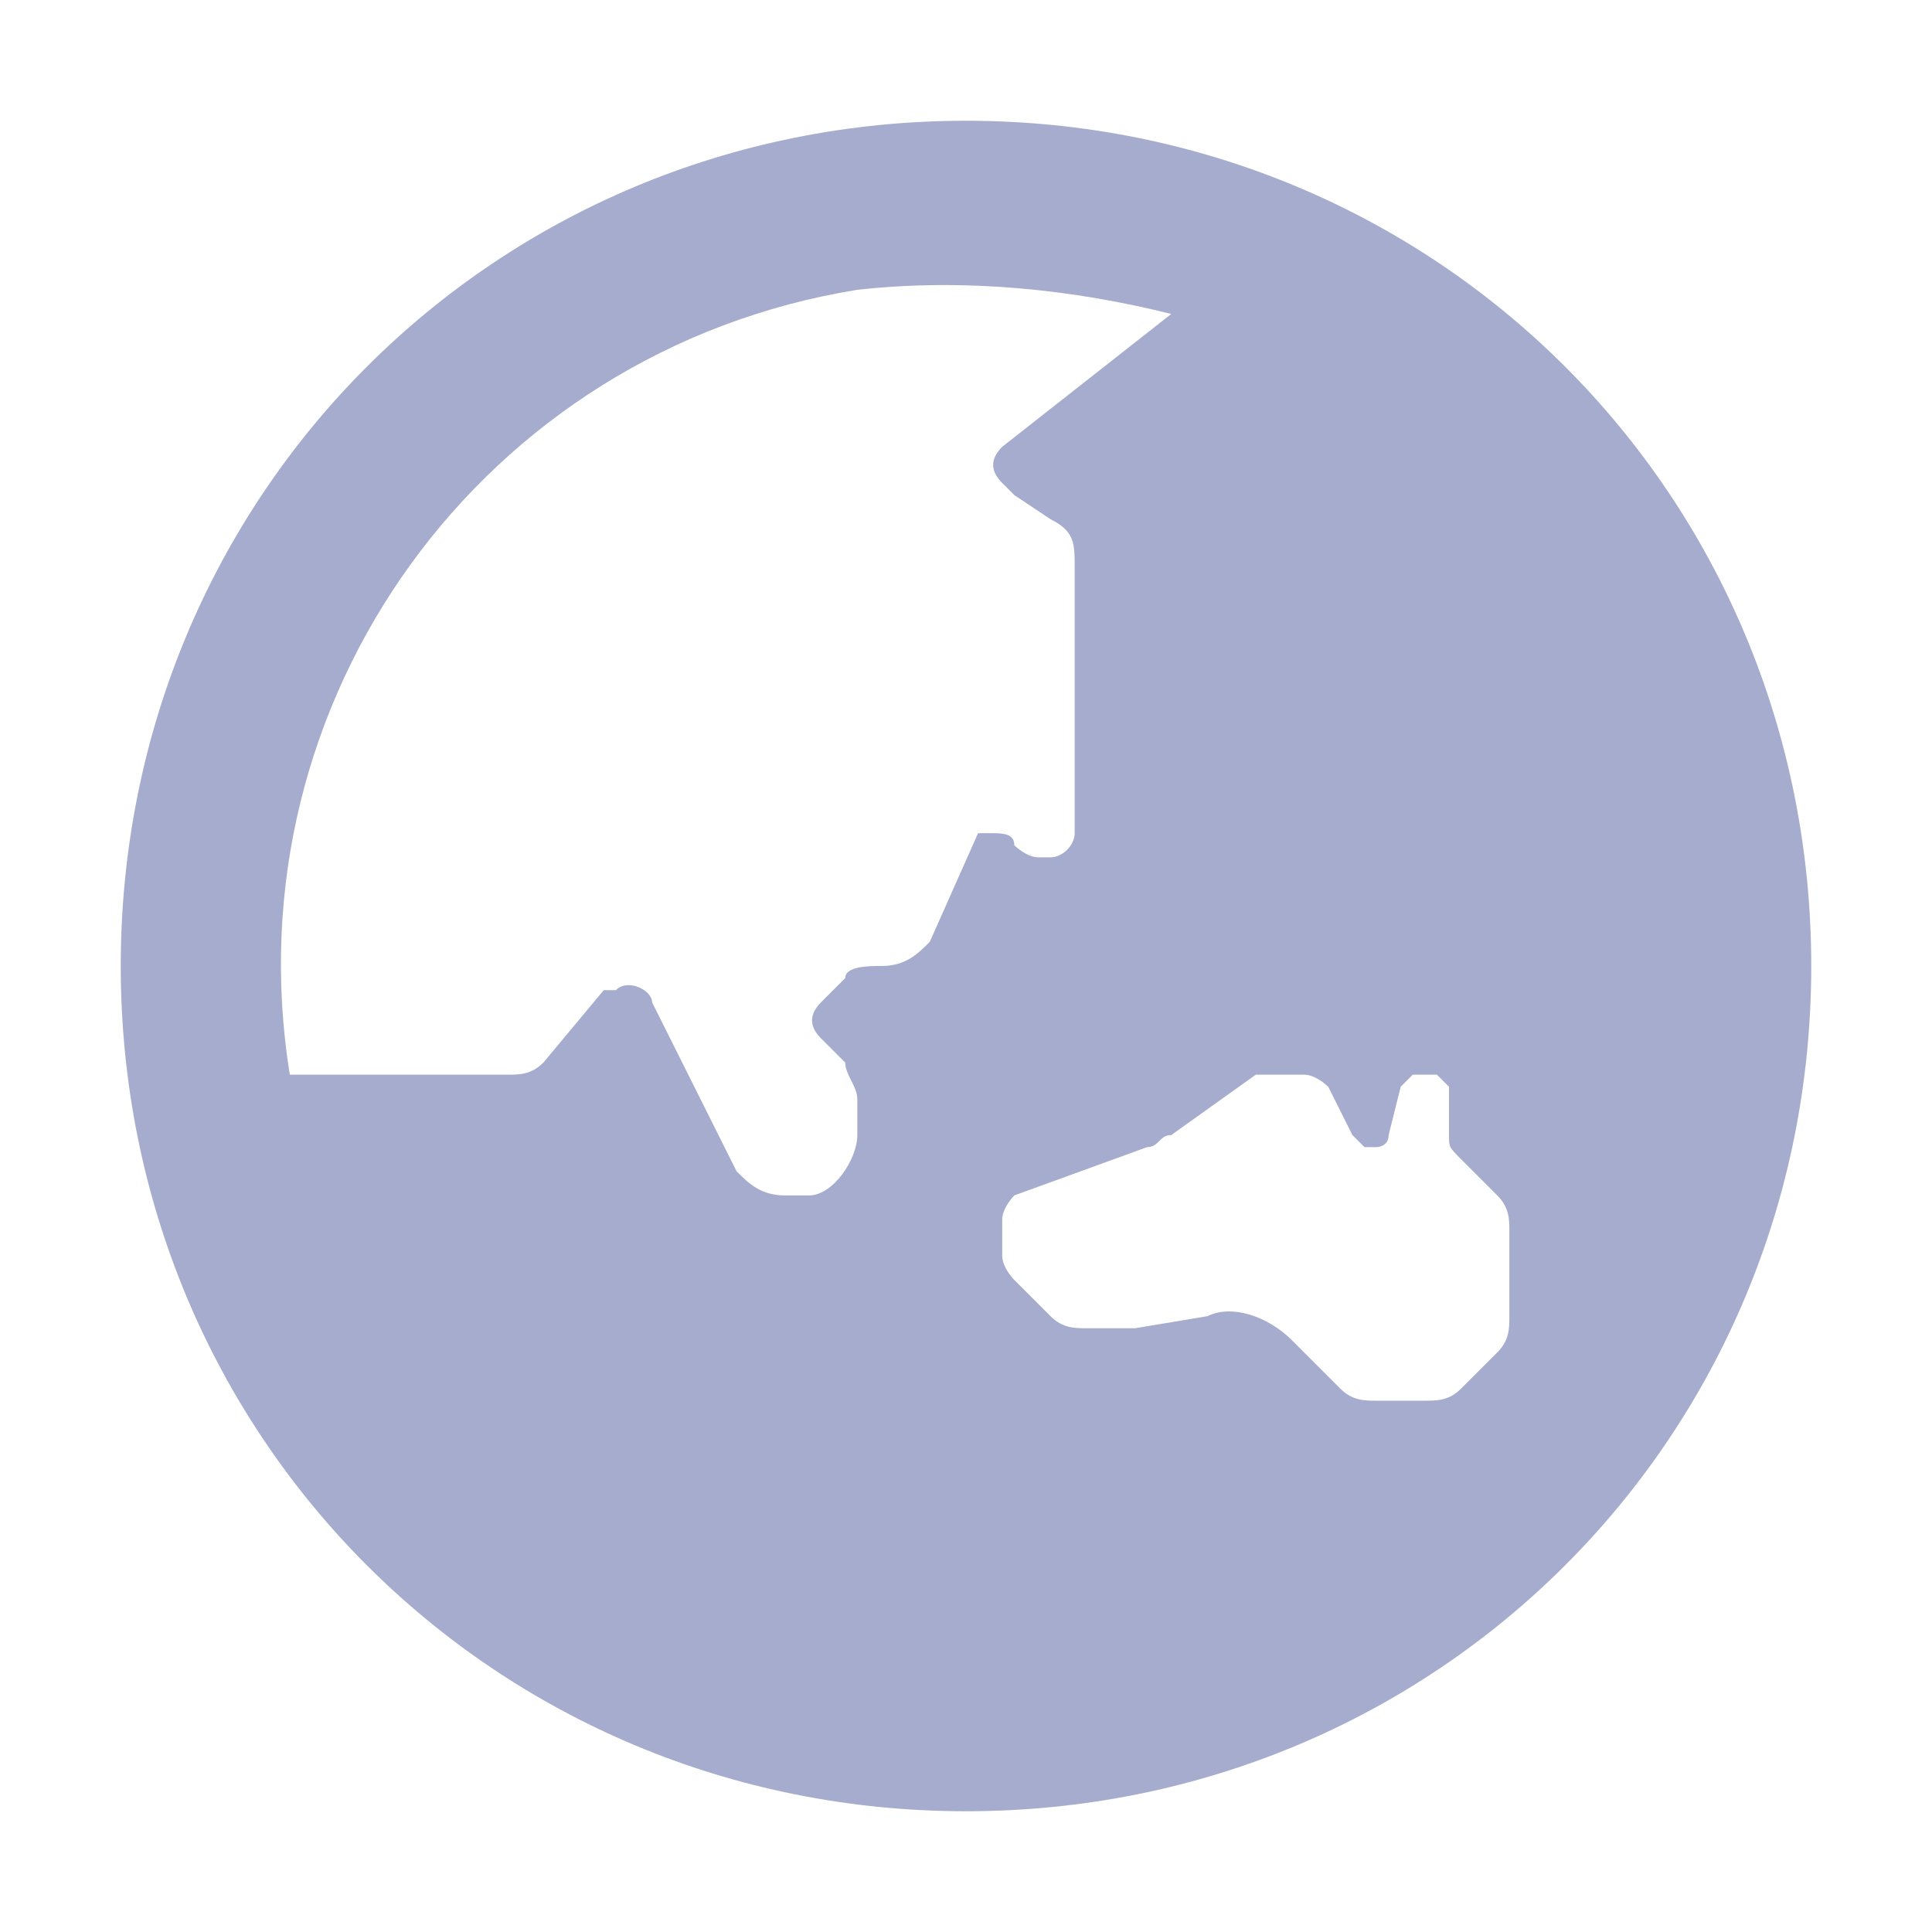
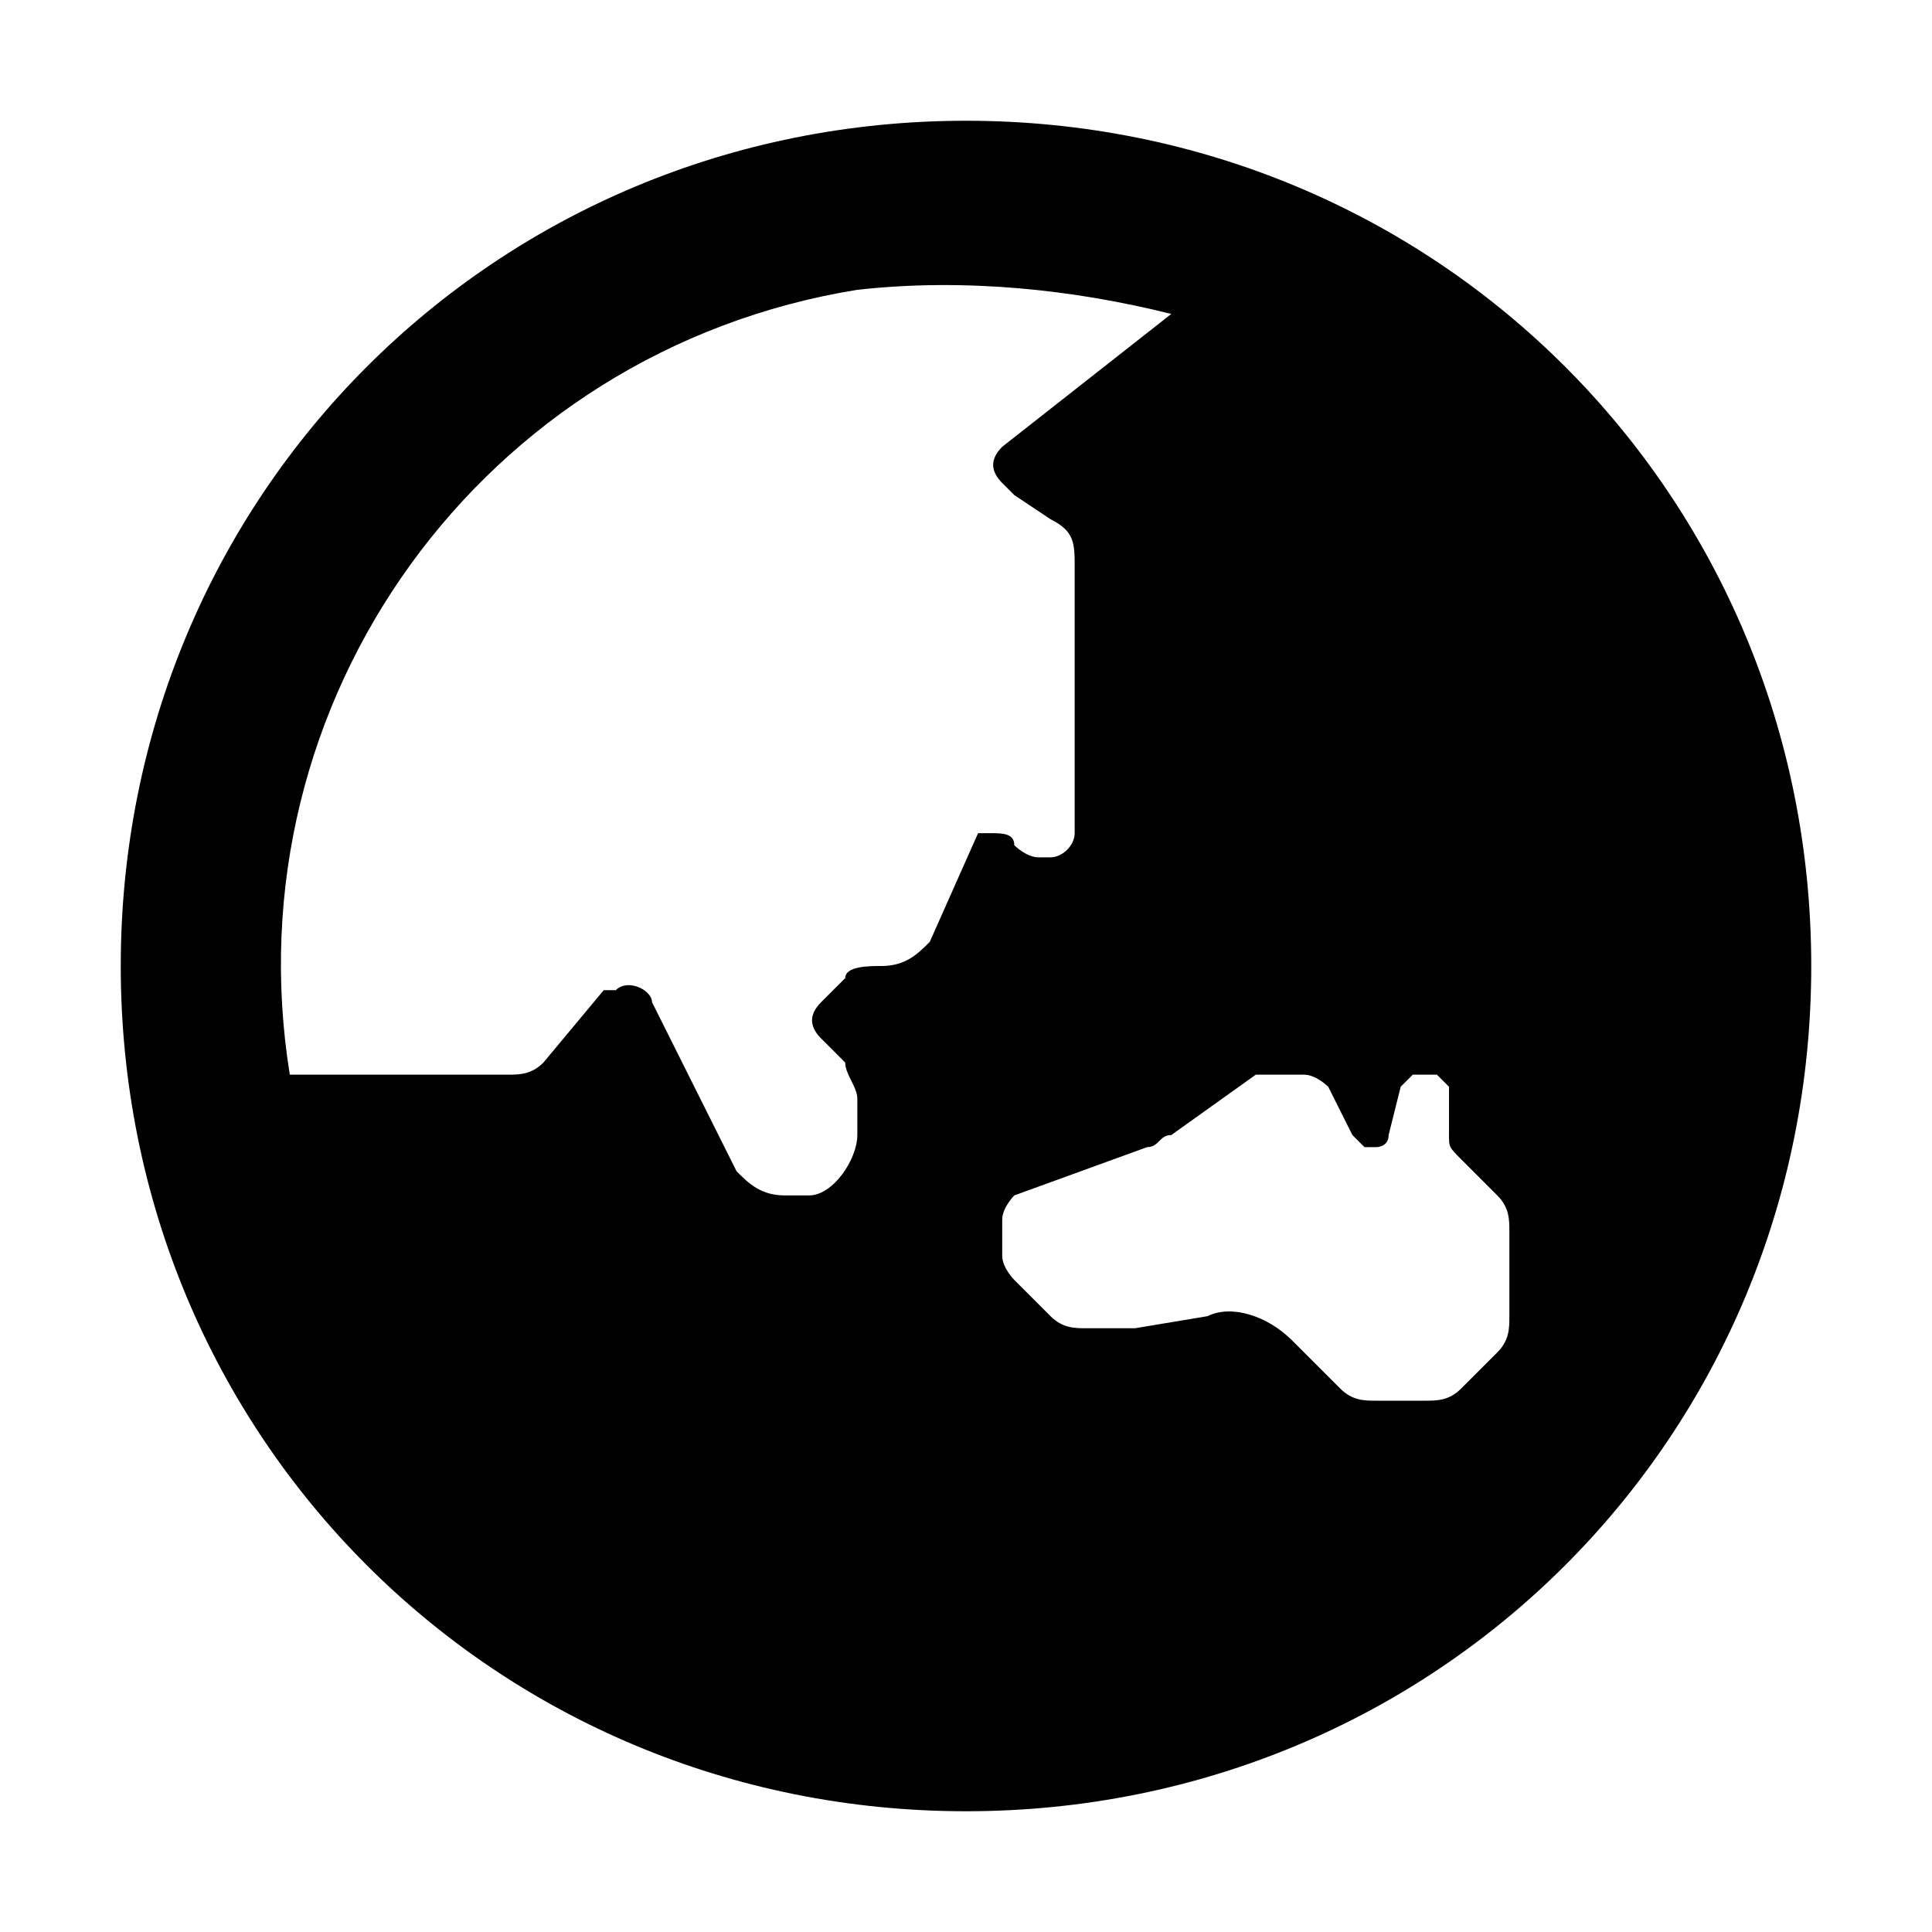
<svg xmlns="http://www.w3.org/2000/svg" version="1.1" id="Layer_1" x="0px" y="0px" viewBox="0 0 16 16" style="enable-background:new 0 0 16 16;" xml:space="preserve">
  <style type="text/css">
	.st0{fill:none;}
- 	.st1{fill:#A5ACCE;}
</style>
-   <rect class="st0" width="16" height="16" />
-   <path class="st1" d="M8,1C4.1,1,1,4.1,1,8s3.1,7,7,7s7-3.1,7-7S11.9,1,8,1L8,1z M7.7,7.8C7.6,7.9,7.5,8,7.3,8h0C7.2,8,7,8,7,8.1  L6.8,8.3c-0.1,0.1-0.1,0.2,0,0.3L7,8.8C7,8.9,7.1,9,7.1,9.1v0.3c0,0.2-0.2,0.5-0.4,0.5c0,0,0,0,0,0H6.5c-0.2,0-0.3-0.1-0.4-0.2  L5.4,8.3C5.4,8.2,5.2,8.1,5.1,8.2c0,0,0,0-0.1,0L4.5,8.8C4.4,8.9,4.3,8.9,4.2,8.9H2.4C1.9,5.8,4,2.9,7.1,2.4C8,2.3,8.9,2.4,9.7,2.6  L8.3,3.7C8.2,3.8,8.2,3.9,8.3,4c0,0,0.1,0.1,0.1,0.1l0.3,0.2c0.2,0.1,0.2,0.2,0.2,0.4v2.2c0,0.1-0.1,0.2-0.2,0.2H8.6  C8.5,7.1,8.4,7,8.4,7c0-0.1-0.1-0.1-0.2-0.1c0,0,0,0-0.1,0L7.7,7.8L7.7,7.8z M12.5,10.9c0,0.1,0,0.2-0.1,0.3l-0.3,0.3  c-0.1,0.1-0.2,0.1-0.3,0.1h-0.4c-0.1,0-0.2,0-0.3-0.1l-0.4-0.4c-0.2-0.2-0.5-0.3-0.7-0.2l-0.6,0.1c0,0-0.1,0-0.1,0H9  c-0.1,0-0.2,0-0.3-0.1l-0.3-0.3c0,0-0.1-0.1-0.1-0.2v-0.3c0-0.1,0.1-0.2,0.1-0.2l1.1-0.4c0.1,0,0.1-0.1,0.2-0.1l0.7-0.5  c0,0,0.1,0,0.1,0h0.3C10.9,8.9,11,9,11,9l0.2,0.4c0,0,0.1,0.1,0.1,0.1h0.1c0,0,0.1,0,0.1-0.1L11.6,9c0,0,0.1-0.1,0.1-0.1h0.2  C11.9,8.9,12,9,12,9v0.4c0,0.1,0,0.1,0.1,0.2l0.3,0.3c0.1,0.1,0.1,0.2,0.1,0.3L12.5,10.9L12.5,10.9z" />
+   <rect y="0" class="st0" width="16" height="16" />
+   <path d="M8,1C4.1,1,1,4.1,1,8s3.1,7,7,7s7-3.1,7-7S11.9,1,8,1L8,1z M7.7,7.8C7.6,7.9,7.5,8,7.3,8l0,0C7.2,8,7,8,7,8.1L6.8,8.3  c-0.1,0.1-0.1,0.2,0,0.3L7,8.8C7,8.9,7.1,9,7.1,9.1v0.3c0,0.2-0.2,0.5-0.4,0.5l0,0H6.5c-0.2,0-0.3-0.1-0.4-0.2L5.4,8.3  c0-0.1-0.2-0.2-0.3-0.1c0,0,0,0-0.1,0L4.5,8.8C4.4,8.9,4.3,8.9,4.2,8.9H2.4C1.9,5.8,4,2.9,7.1,2.4c0.9-0.1,1.8,0,2.6,0.2L8.3,3.7  C8.2,3.8,8.2,3.9,8.3,4l0.1,0.1l0.3,0.2c0.2,0.1,0.2,0.2,0.2,0.4v2.2c0,0.1-0.1,0.2-0.2,0.2H8.6C8.5,7.1,8.4,7,8.4,7  c0-0.1-0.1-0.1-0.2-0.1c0,0,0,0-0.1,0L7.7,7.8L7.7,7.8z M12.5,10.9c0,0.1,0,0.2-0.1,0.3l-0.3,0.3c-0.1,0.1-0.2,0.1-0.3,0.1h-0.4  c-0.1,0-0.2,0-0.3-0.1l-0.4-0.4c-0.2-0.2-0.5-0.3-0.7-0.2L9.4,11H9.3H9c-0.1,0-0.2,0-0.3-0.1l-0.3-0.3c0,0-0.1-0.1-0.1-0.2v-0.3  c0-0.1,0.1-0.2,0.1-0.2l1.1-0.4c0.1,0,0.1-0.1,0.2-0.1l0.7-0.5h0.1h0.3C10.9,8.9,11,9,11,9l0.2,0.4l0.1,0.1h0.1c0,0,0.1,0,0.1-0.1  L11.6,9l0.1-0.1h0.2C11.9,8.9,12,9,12,9v0.4c0,0.1,0,0.1,0.1,0.2l0.3,0.3c0.1,0.1,0.1,0.2,0.1,0.3L12.5,10.9L12.5,10.9z" />
</svg>
